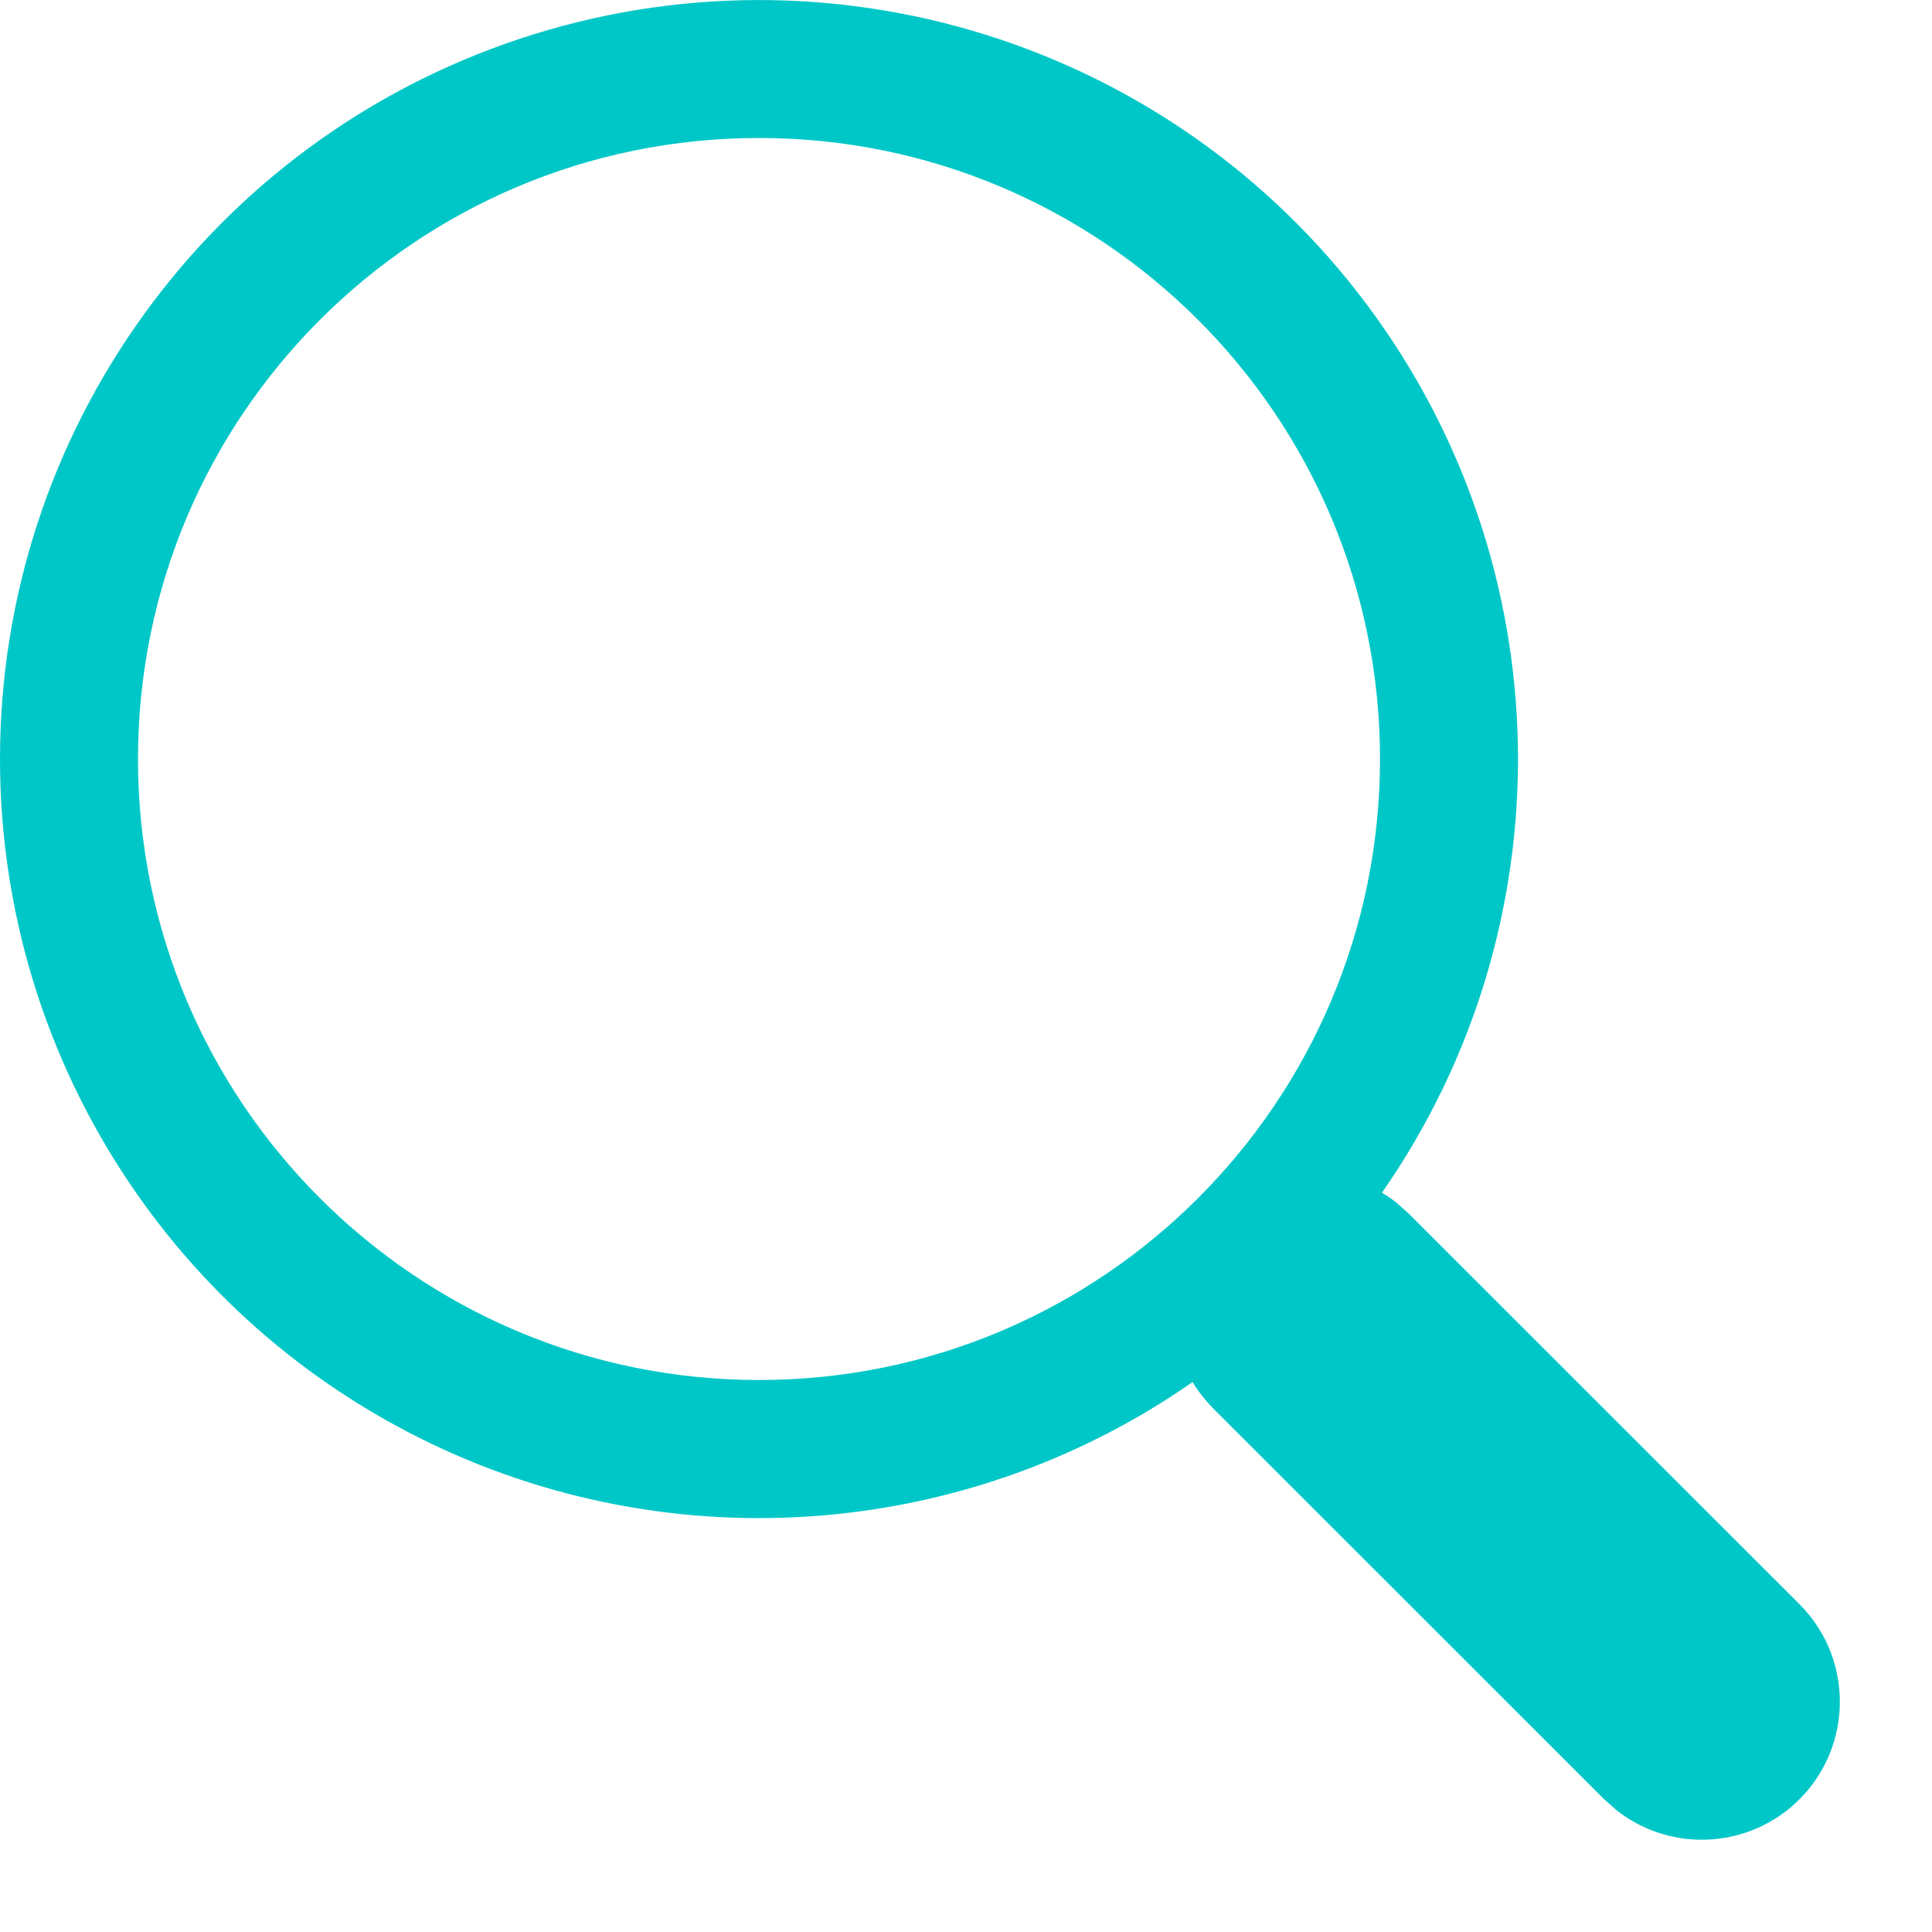
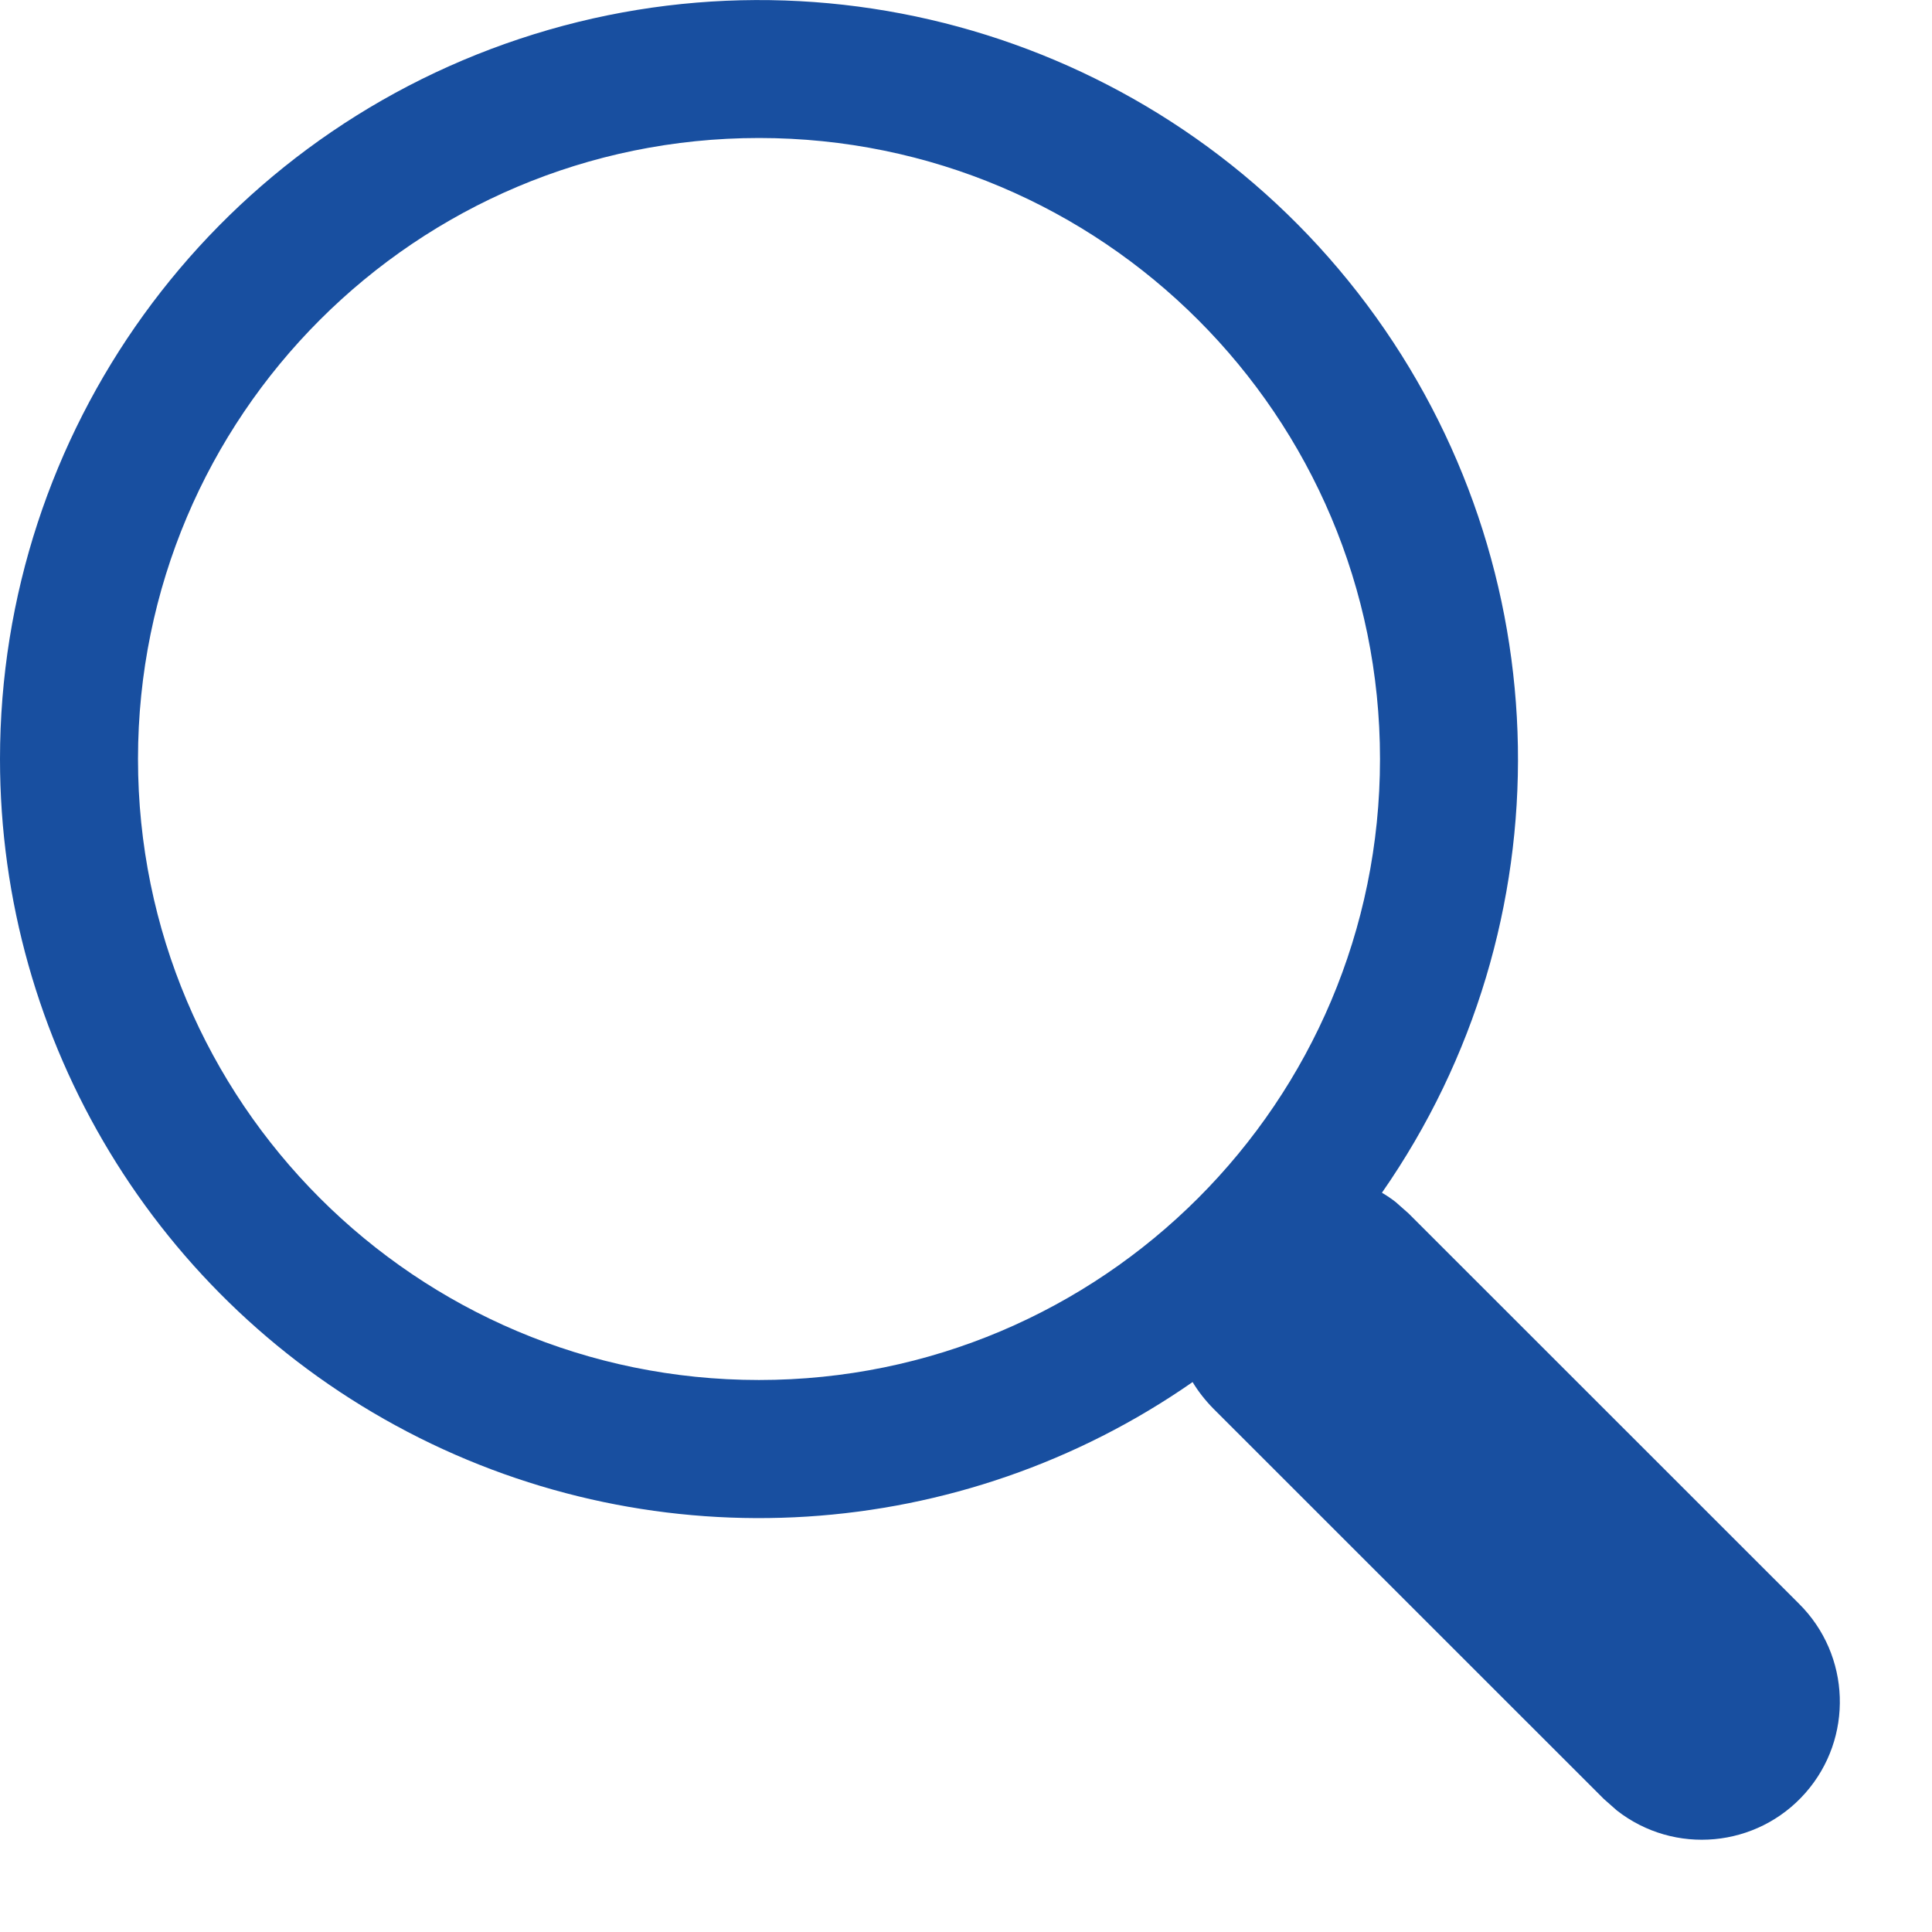
<svg xmlns="http://www.w3.org/2000/svg" width="14" height="14" viewBox="0 0 14 14">
  <g>
    <g>
-       <path fill="#00c7c7" d="M10 5.5a4.5 4.5 0 1 1-9 0 4.5 4.5 0 0 1 9 0zm-10 0a5.5 5.5 0 0 0 8.642 4.515c.041.068.092.133.15.192l2.83 2.829.094.083a1 1 0 0 0 1.32-1.498l-2.829-2.828-.094-.083a.892.892 0 0 0-.099-.067A5.5 5.5 0 1 0 0 5.5z" />
+       <path fill="#184fa0" d="M10 5.5a4.5 4.5 0 1 1-9 0 4.5 4.5 0 0 1 9 0zm-10 0a5.5 5.5 0 0 0 8.642 4.515c.041.068.092.133.15.192l2.83 2.829.094.083a1 1 0 0 0 1.32-1.498l-2.829-2.828-.094-.083a.892.892 0 0 0-.099-.067A5.5 5.5 0 1 0 0 5.5z" />
    </g>
  </g>
</svg>
